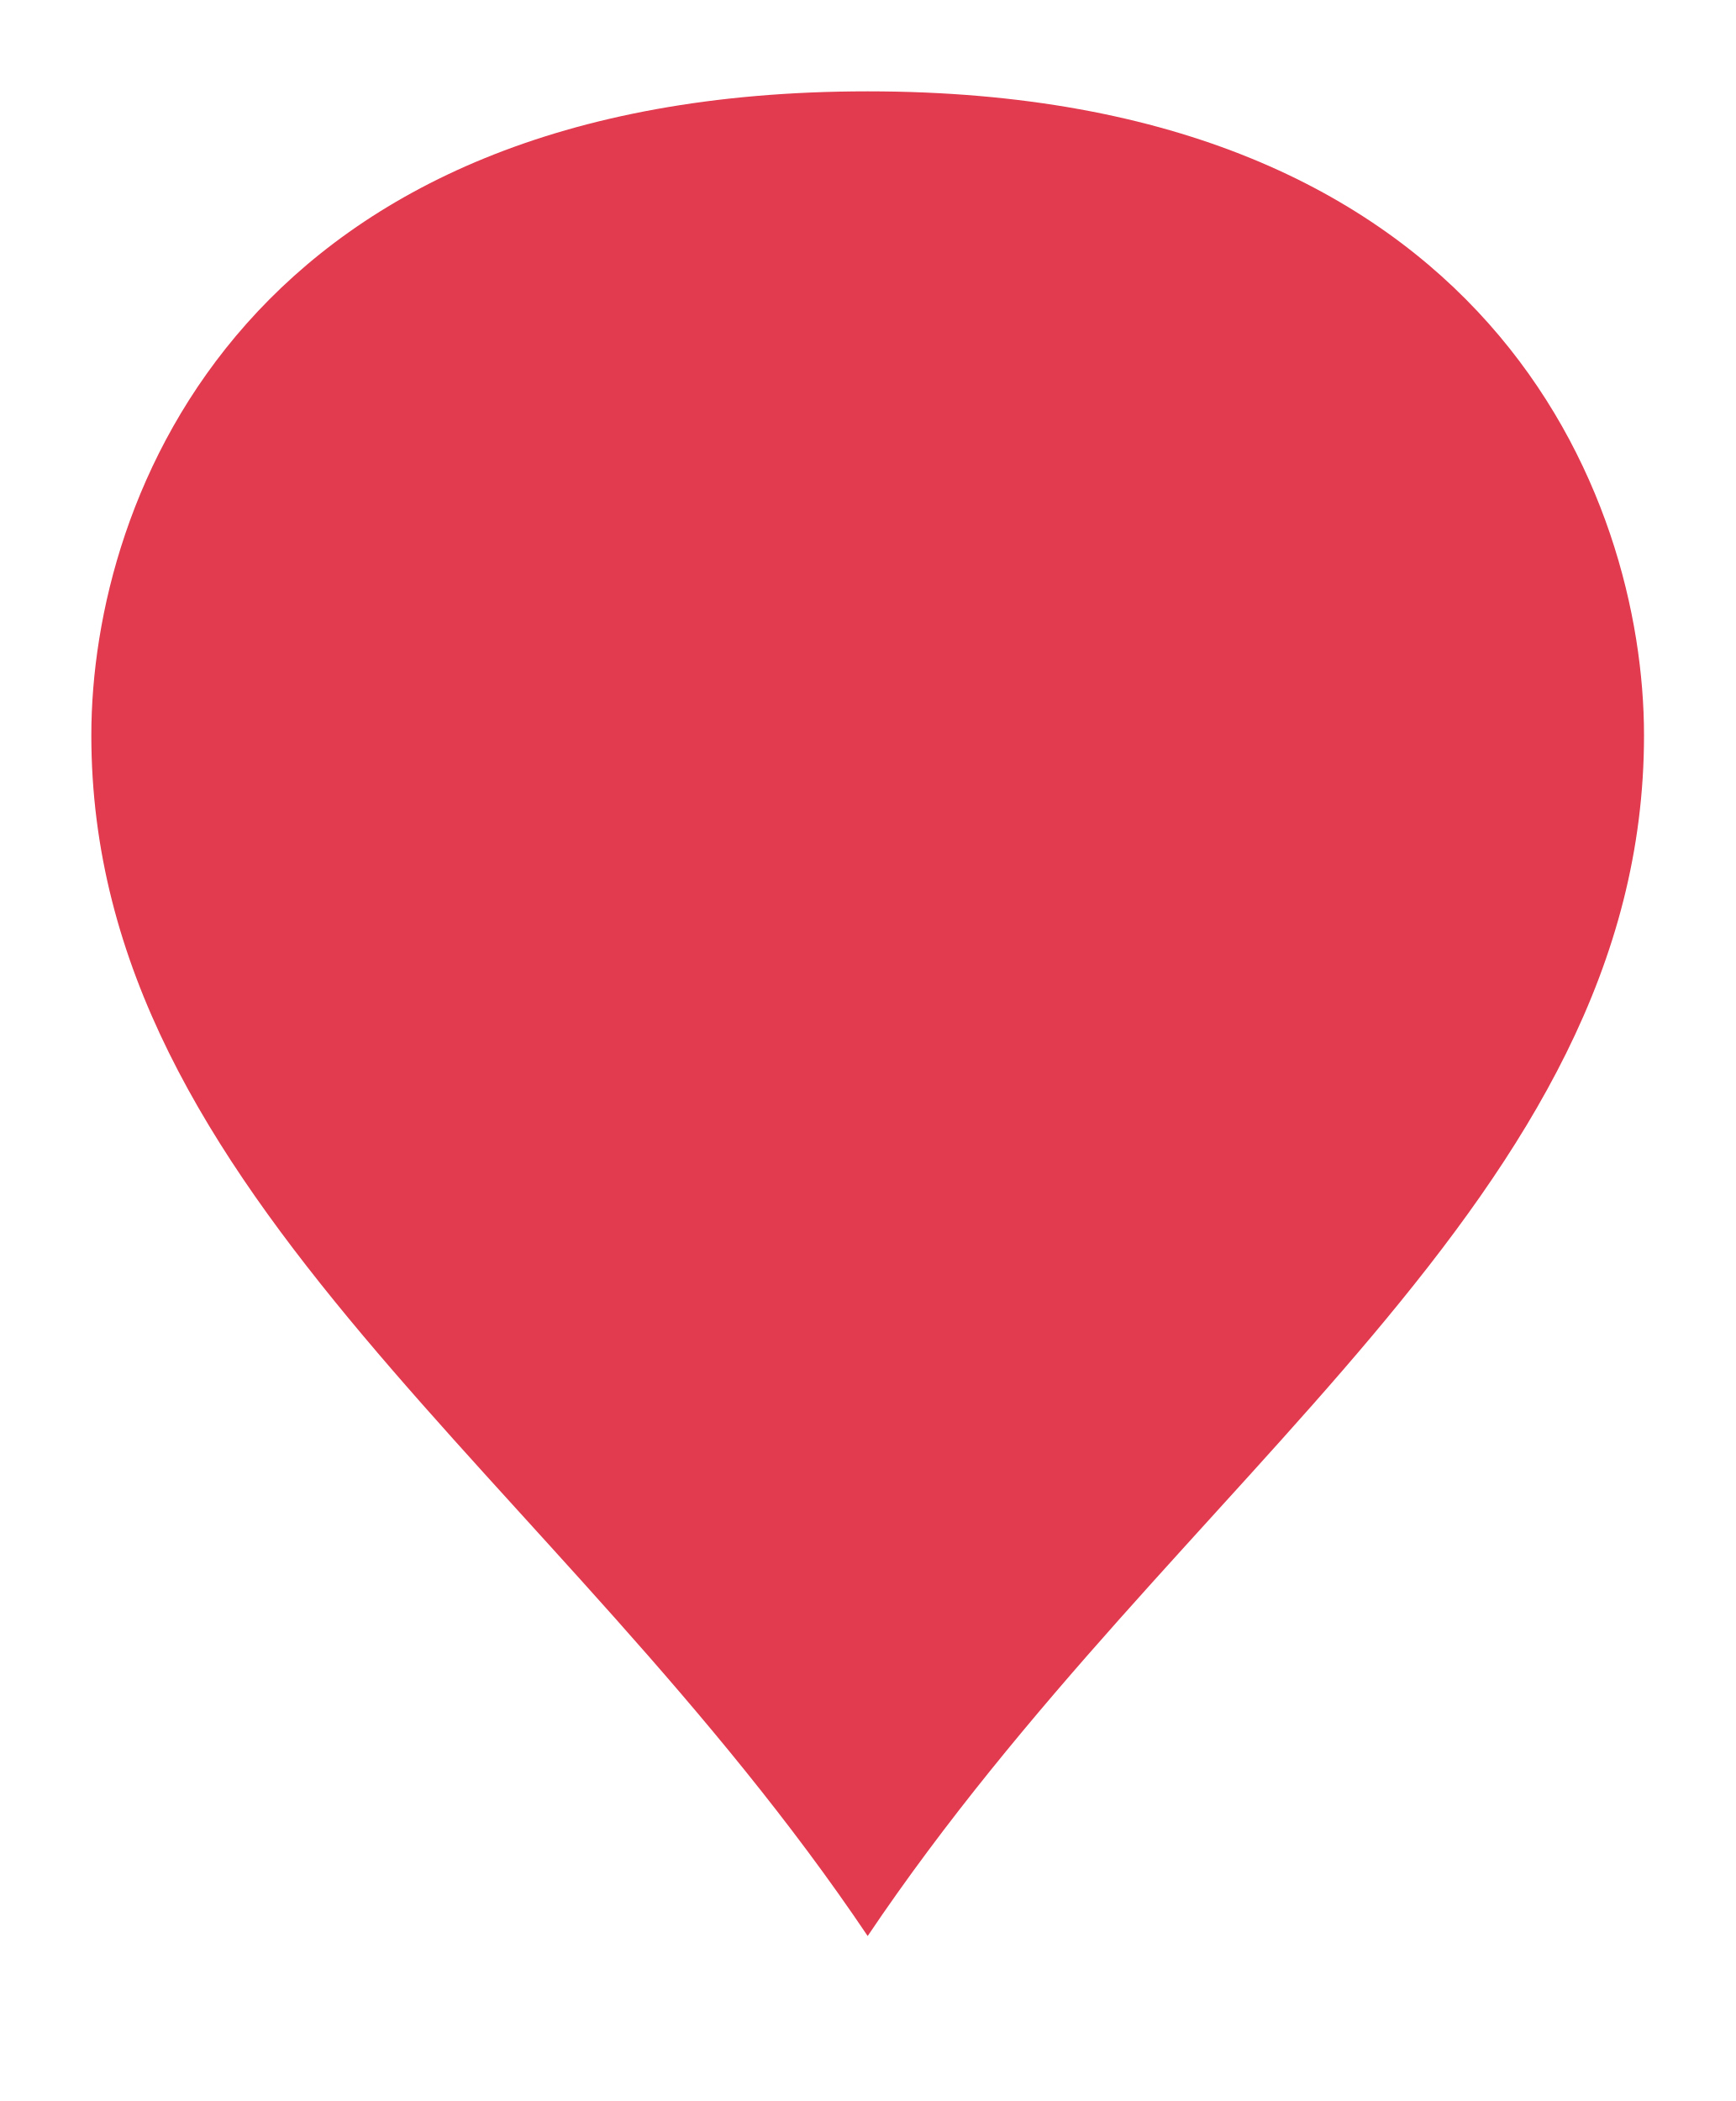
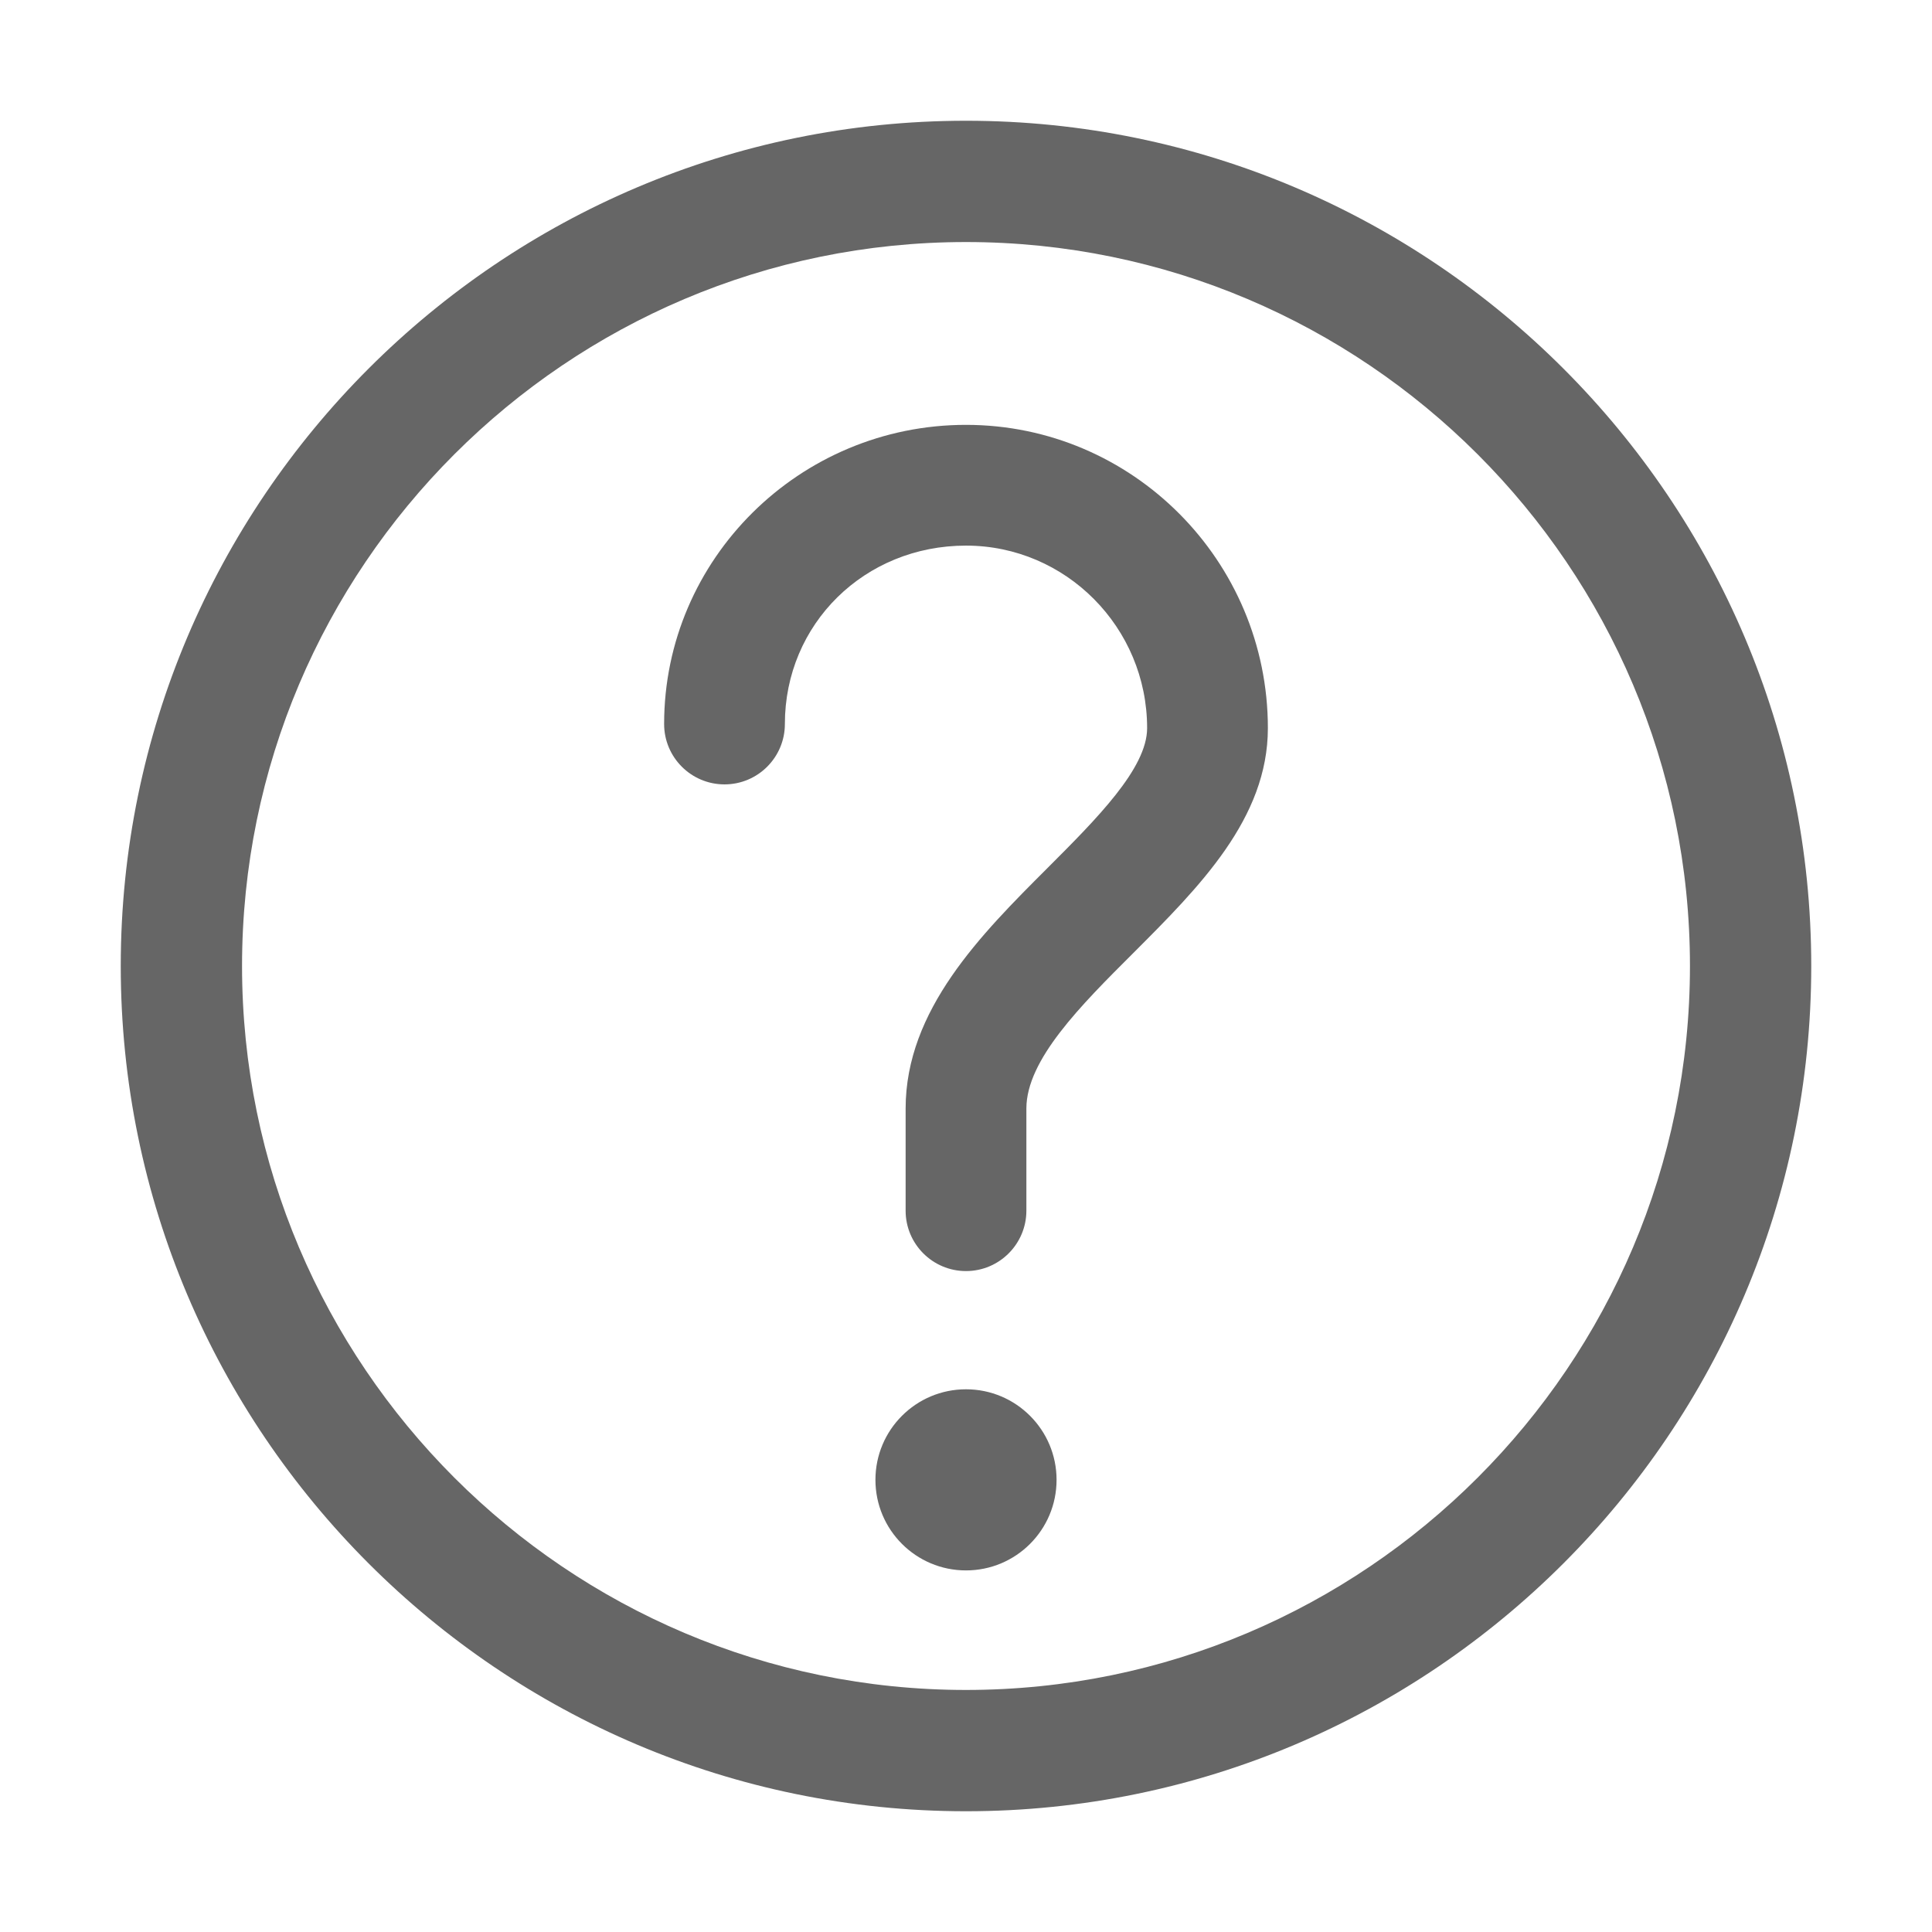
- <svg xmlns="http://www.w3.org/2000/svg" version="1.1" width="19px" height="23px">
-   <g transform="matrix(1 0 0 1 -2122 -71 )">
-     <path d="M 2131.5 92.194  C 2128.1 87.138  2123 84.105  2123 79.05  C 2123 76.431  2124.7 72  2131.5 72  C 2138.3 72  2140 76.431  2140 79.05  C 2140 84.105  2134.9 87.138  2131.5 92.194  Z " fill-rule="nonzero" fill="#d9001b" stroke="none" fill-opacity="0.773" />
-   </g>
+ <svg xmlns="http://www.w3.org/2000/svg" t="1611565144818" class="icon" viewBox="0 0 1024 1024" version="1.1" p-id="25789" width="200" height="200">
+   <path d="M464 784.352c0 26.51 21.49 48 48 48s48-21.49 48-48-21.49-48-48-48-48 21.49-48 48z" p-id="25790" fill="#666666" />
+   <path d="M512 960C264.96 960 64 759.04 64 512S264.96 64 512 64s448 200.96 448 448-200.96 448-448 448z m0-831.713c-211.584 0-383.713 172.129-383.713 383.713 0 211.552 172.129 383.713 383.713 383.713 211.552 0 383.713-172.16 383.713-383.713 0-211.584-172.161-383.713-383.713-383.713z" p-id="25791" fill="#666666" />
+   <path d="M512 673.695c-17.665 0-32-14.336-32-31.999v-54.112c0-52.353 39.999-92.352 75.327-127.648 25.887-25.92 52.672-52.672 52.672-74.016 0-53.344-43.072-96.736-95.999-96.736-53.823 0-96 41.536-96 94.56 0 17.664-14.335 31.999-32 31.999s-32-14.336-32-32c0-87.423 71.774-158.559 160-158.559S672 297.28 672 385.92c0 47.904-36.32 84.191-71.424 119.296-27.84 27.776-56.575 56.512-56.575 82.335v54.112c0 17.665-14.336 32.032-32.001 32.032z" p-id="25792" fill="#666666" />
</svg>
